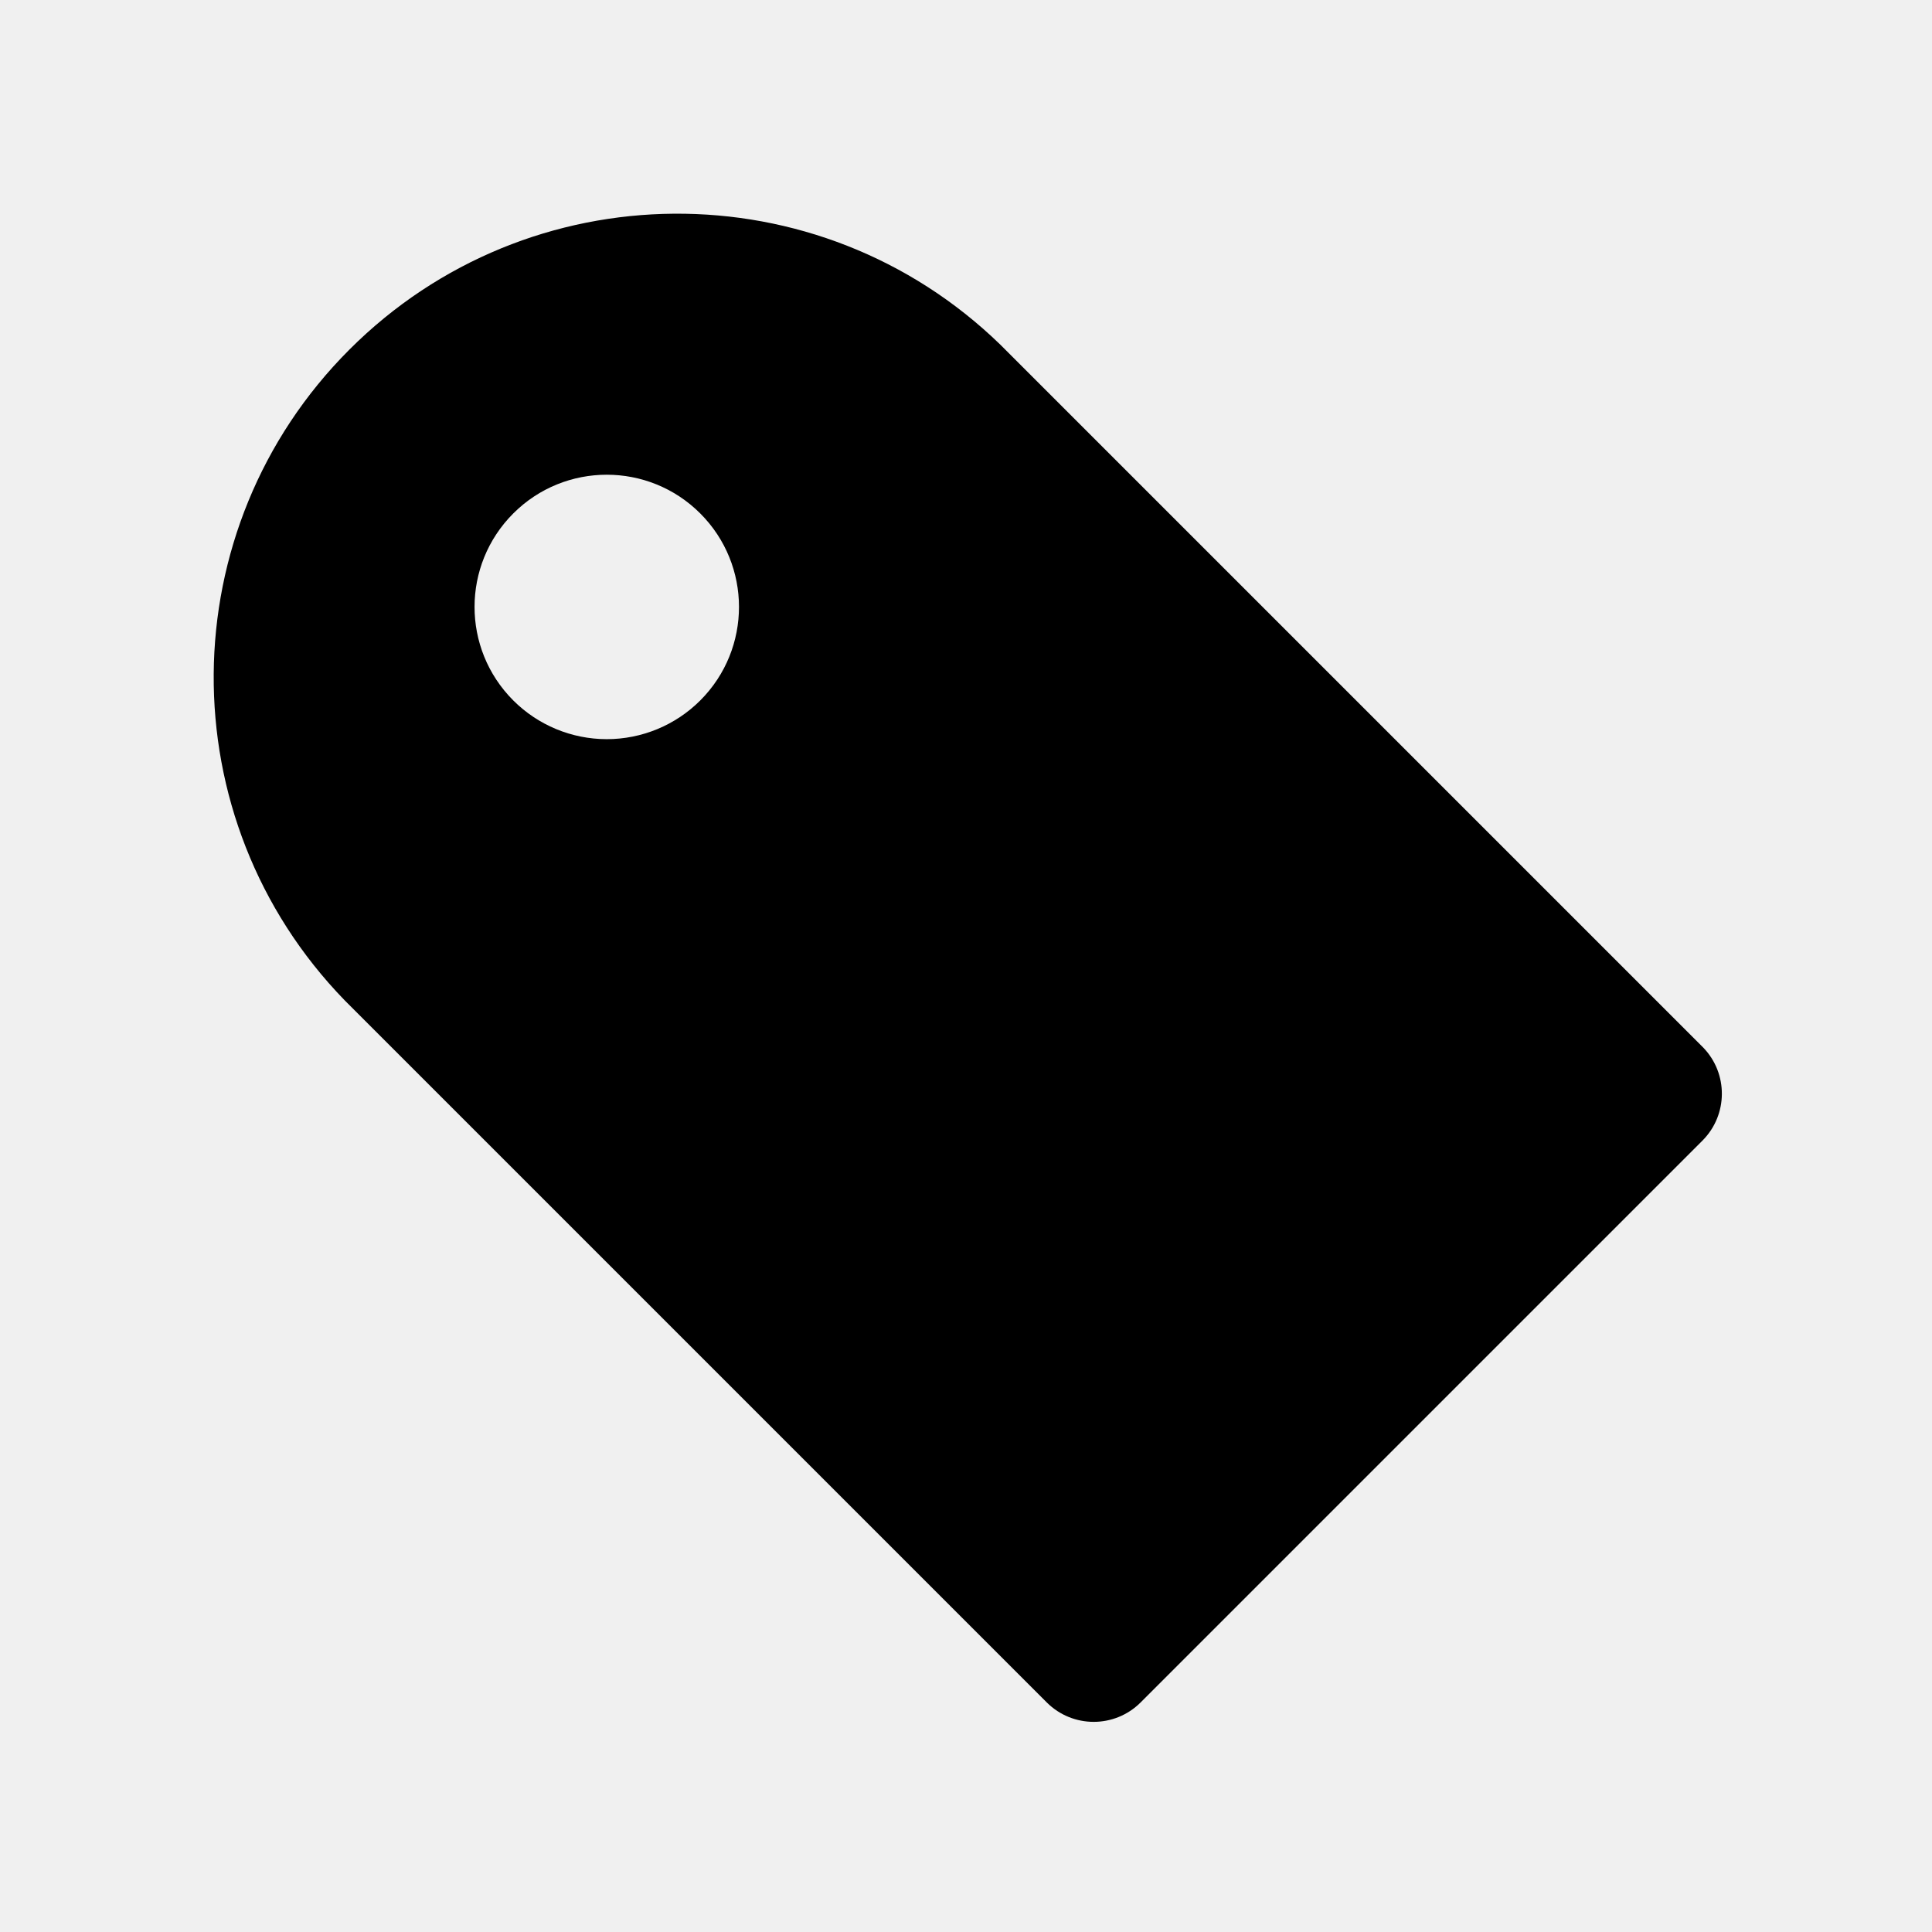
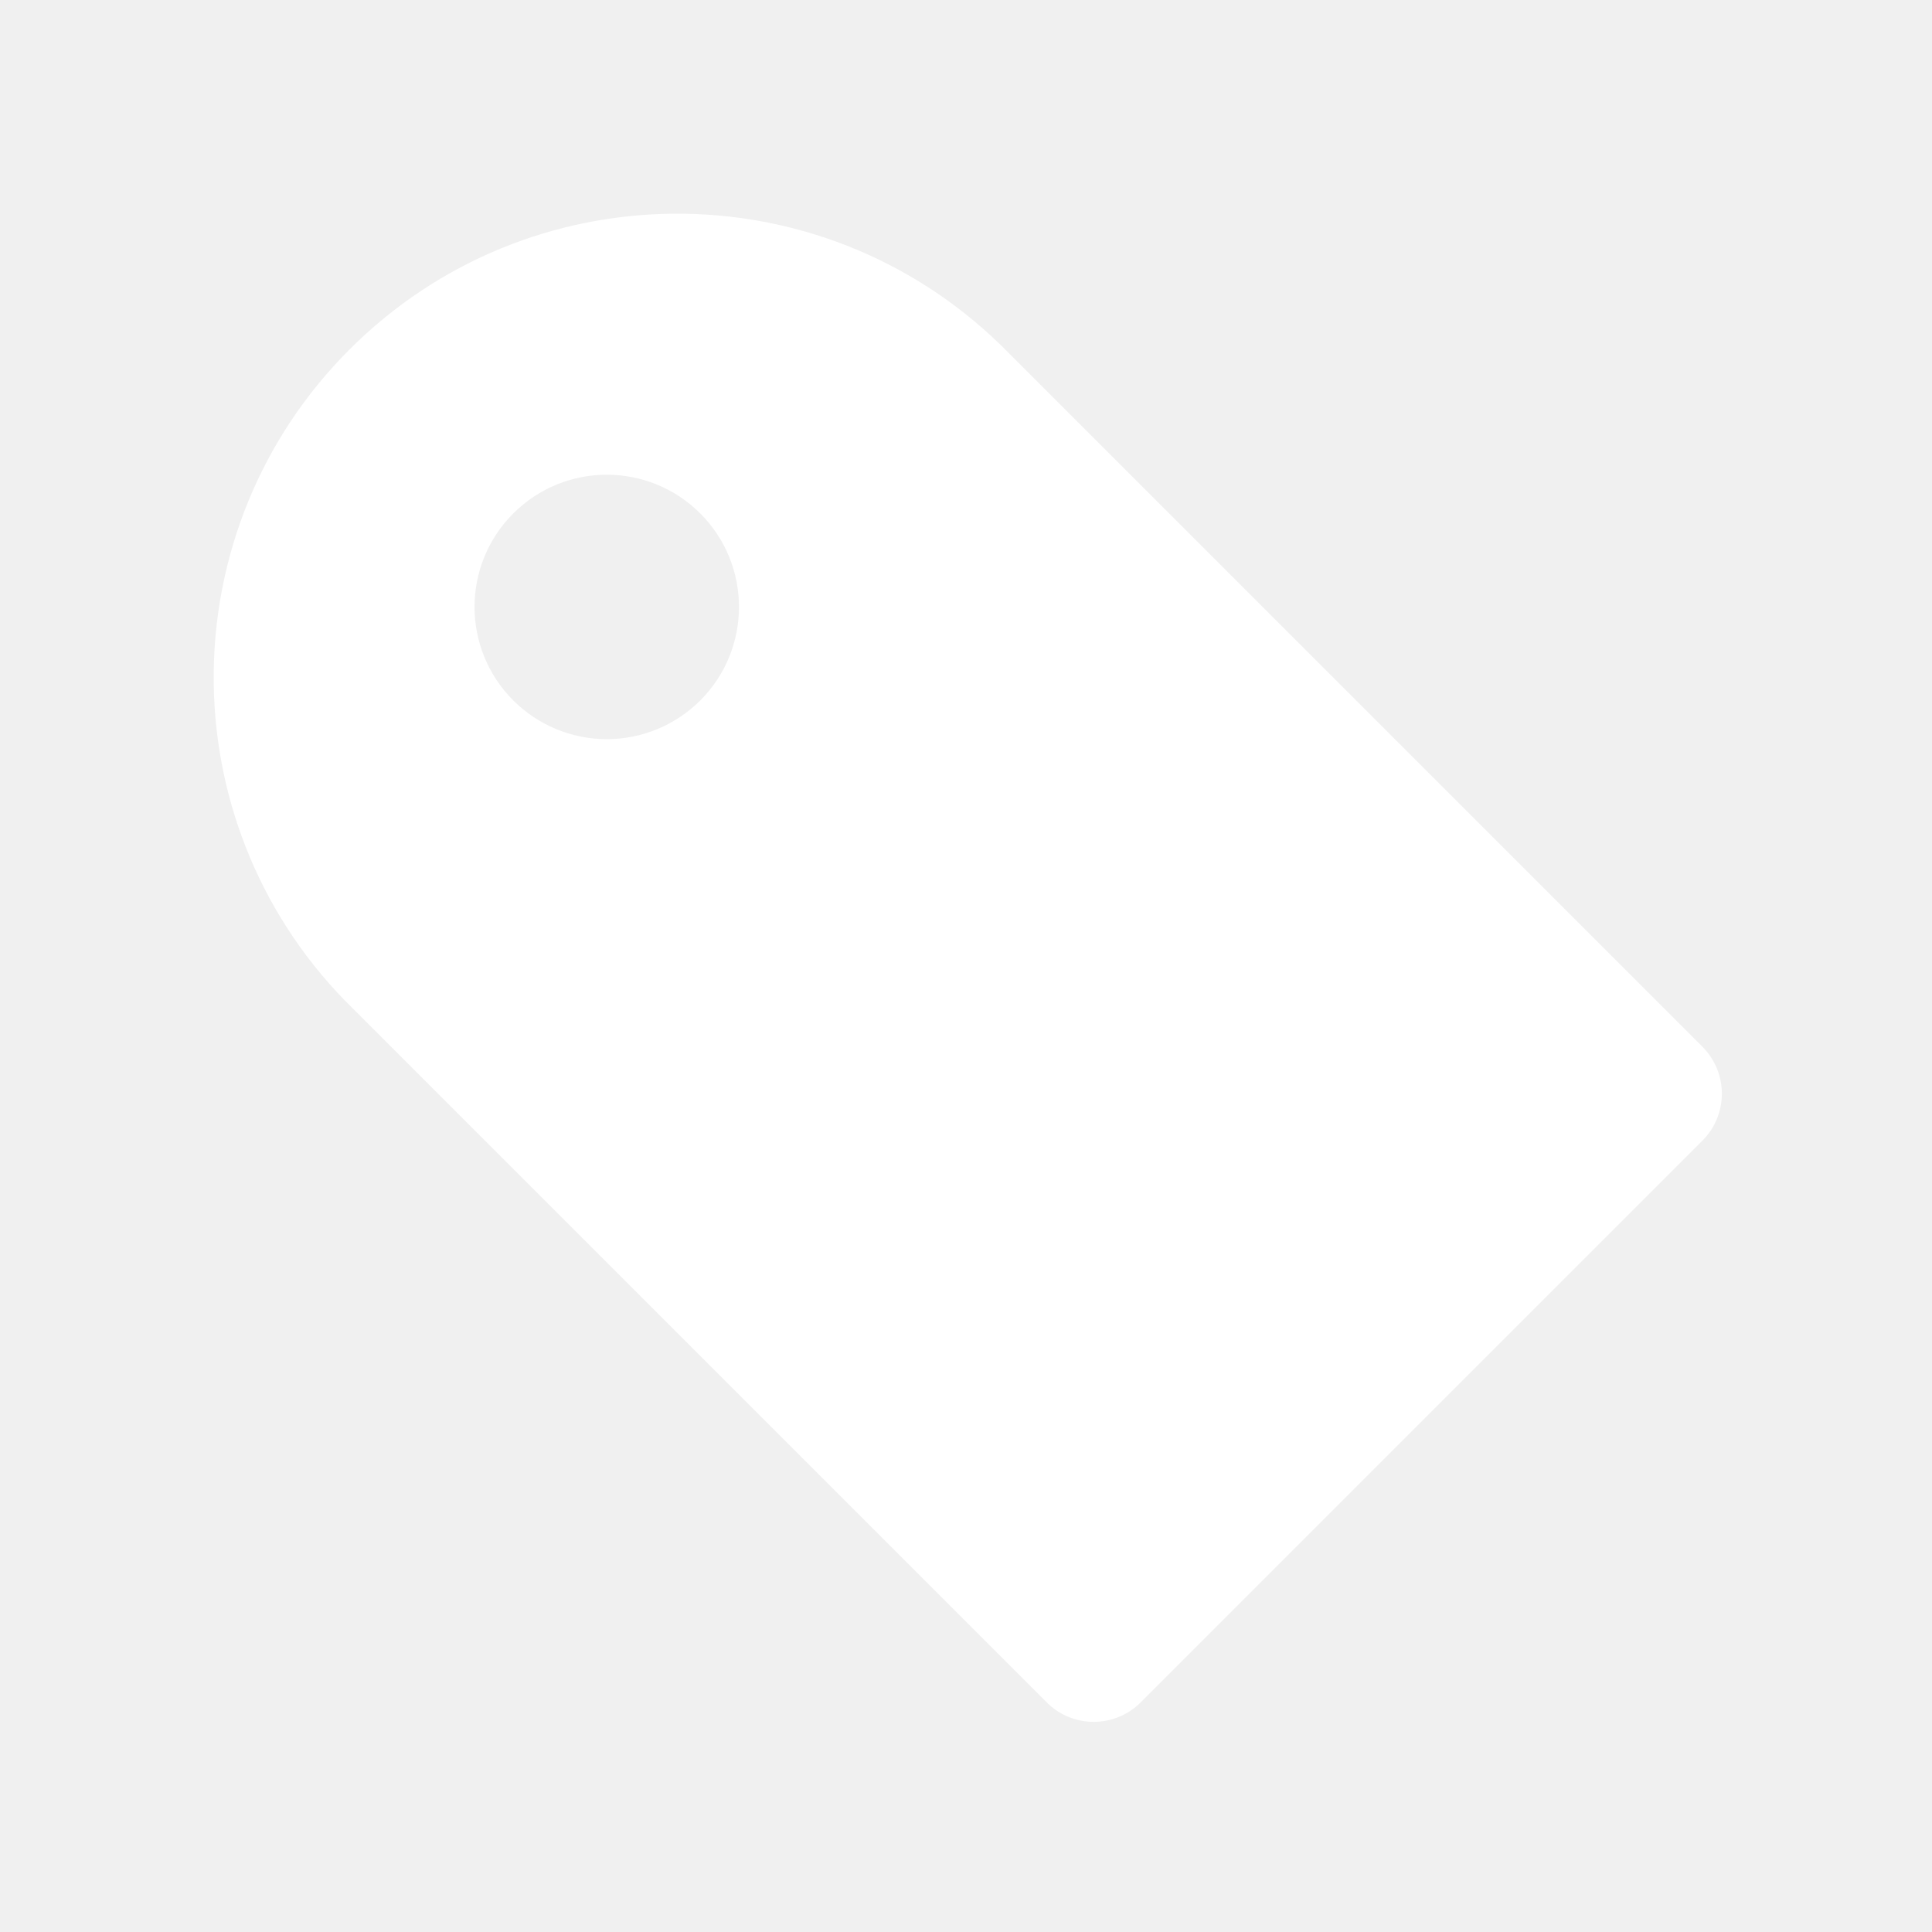
- <svg xmlns="http://www.w3.org/2000/svg" viewBox="0 0 32 32">
+ <svg xmlns="http://www.w3.org/2000/svg" viewBox="0 0 32 32" fill="#FFF">
  <path d="M28.21 17.35l-4.65-4.65-3.64-3.64-3.35-3.35A7.68 7.68 0 0 0 5.71 16.57l3.35 3.35 3.63 3.63 4.65 4.65a1.1 1.1 0 0 0 1.55 0l9.31-9.31a1.1 1.1 0 0 0 .01-1.54zM8.5 11.6a2.19 2.19 0 1 1 3.1 0 2.19 2.19 0 0 1-3.1 0z" />
</svg>
